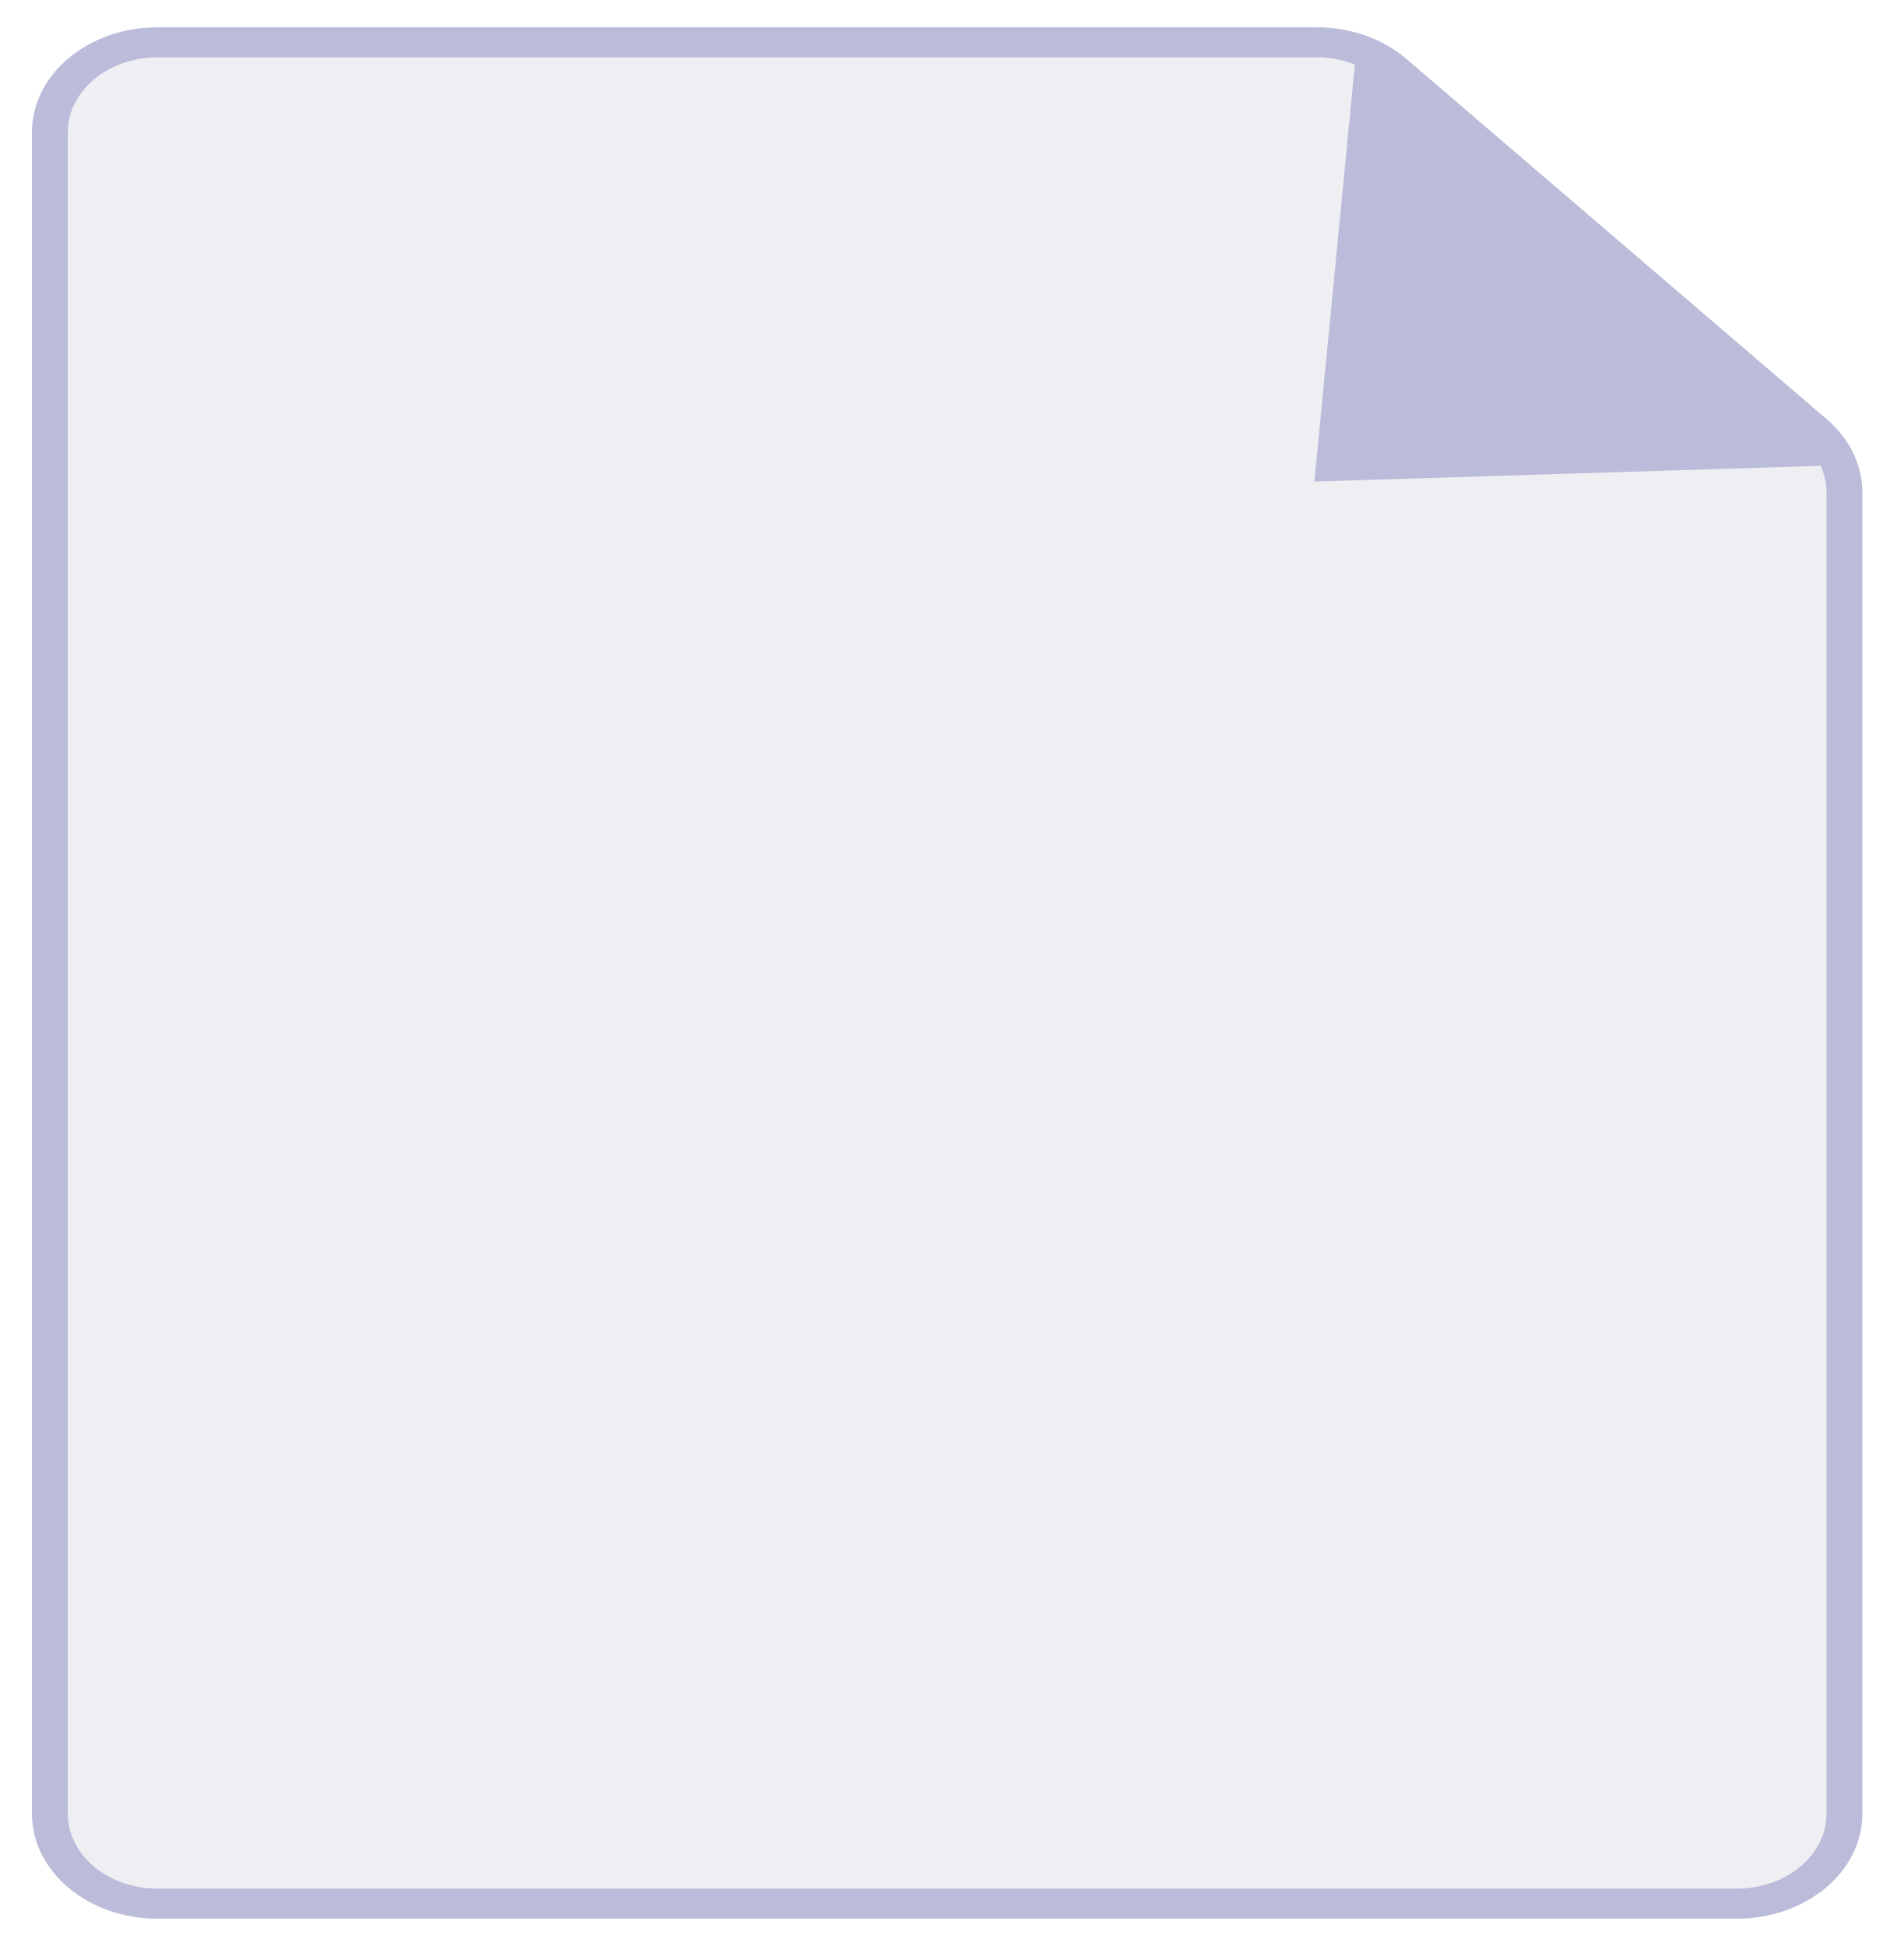
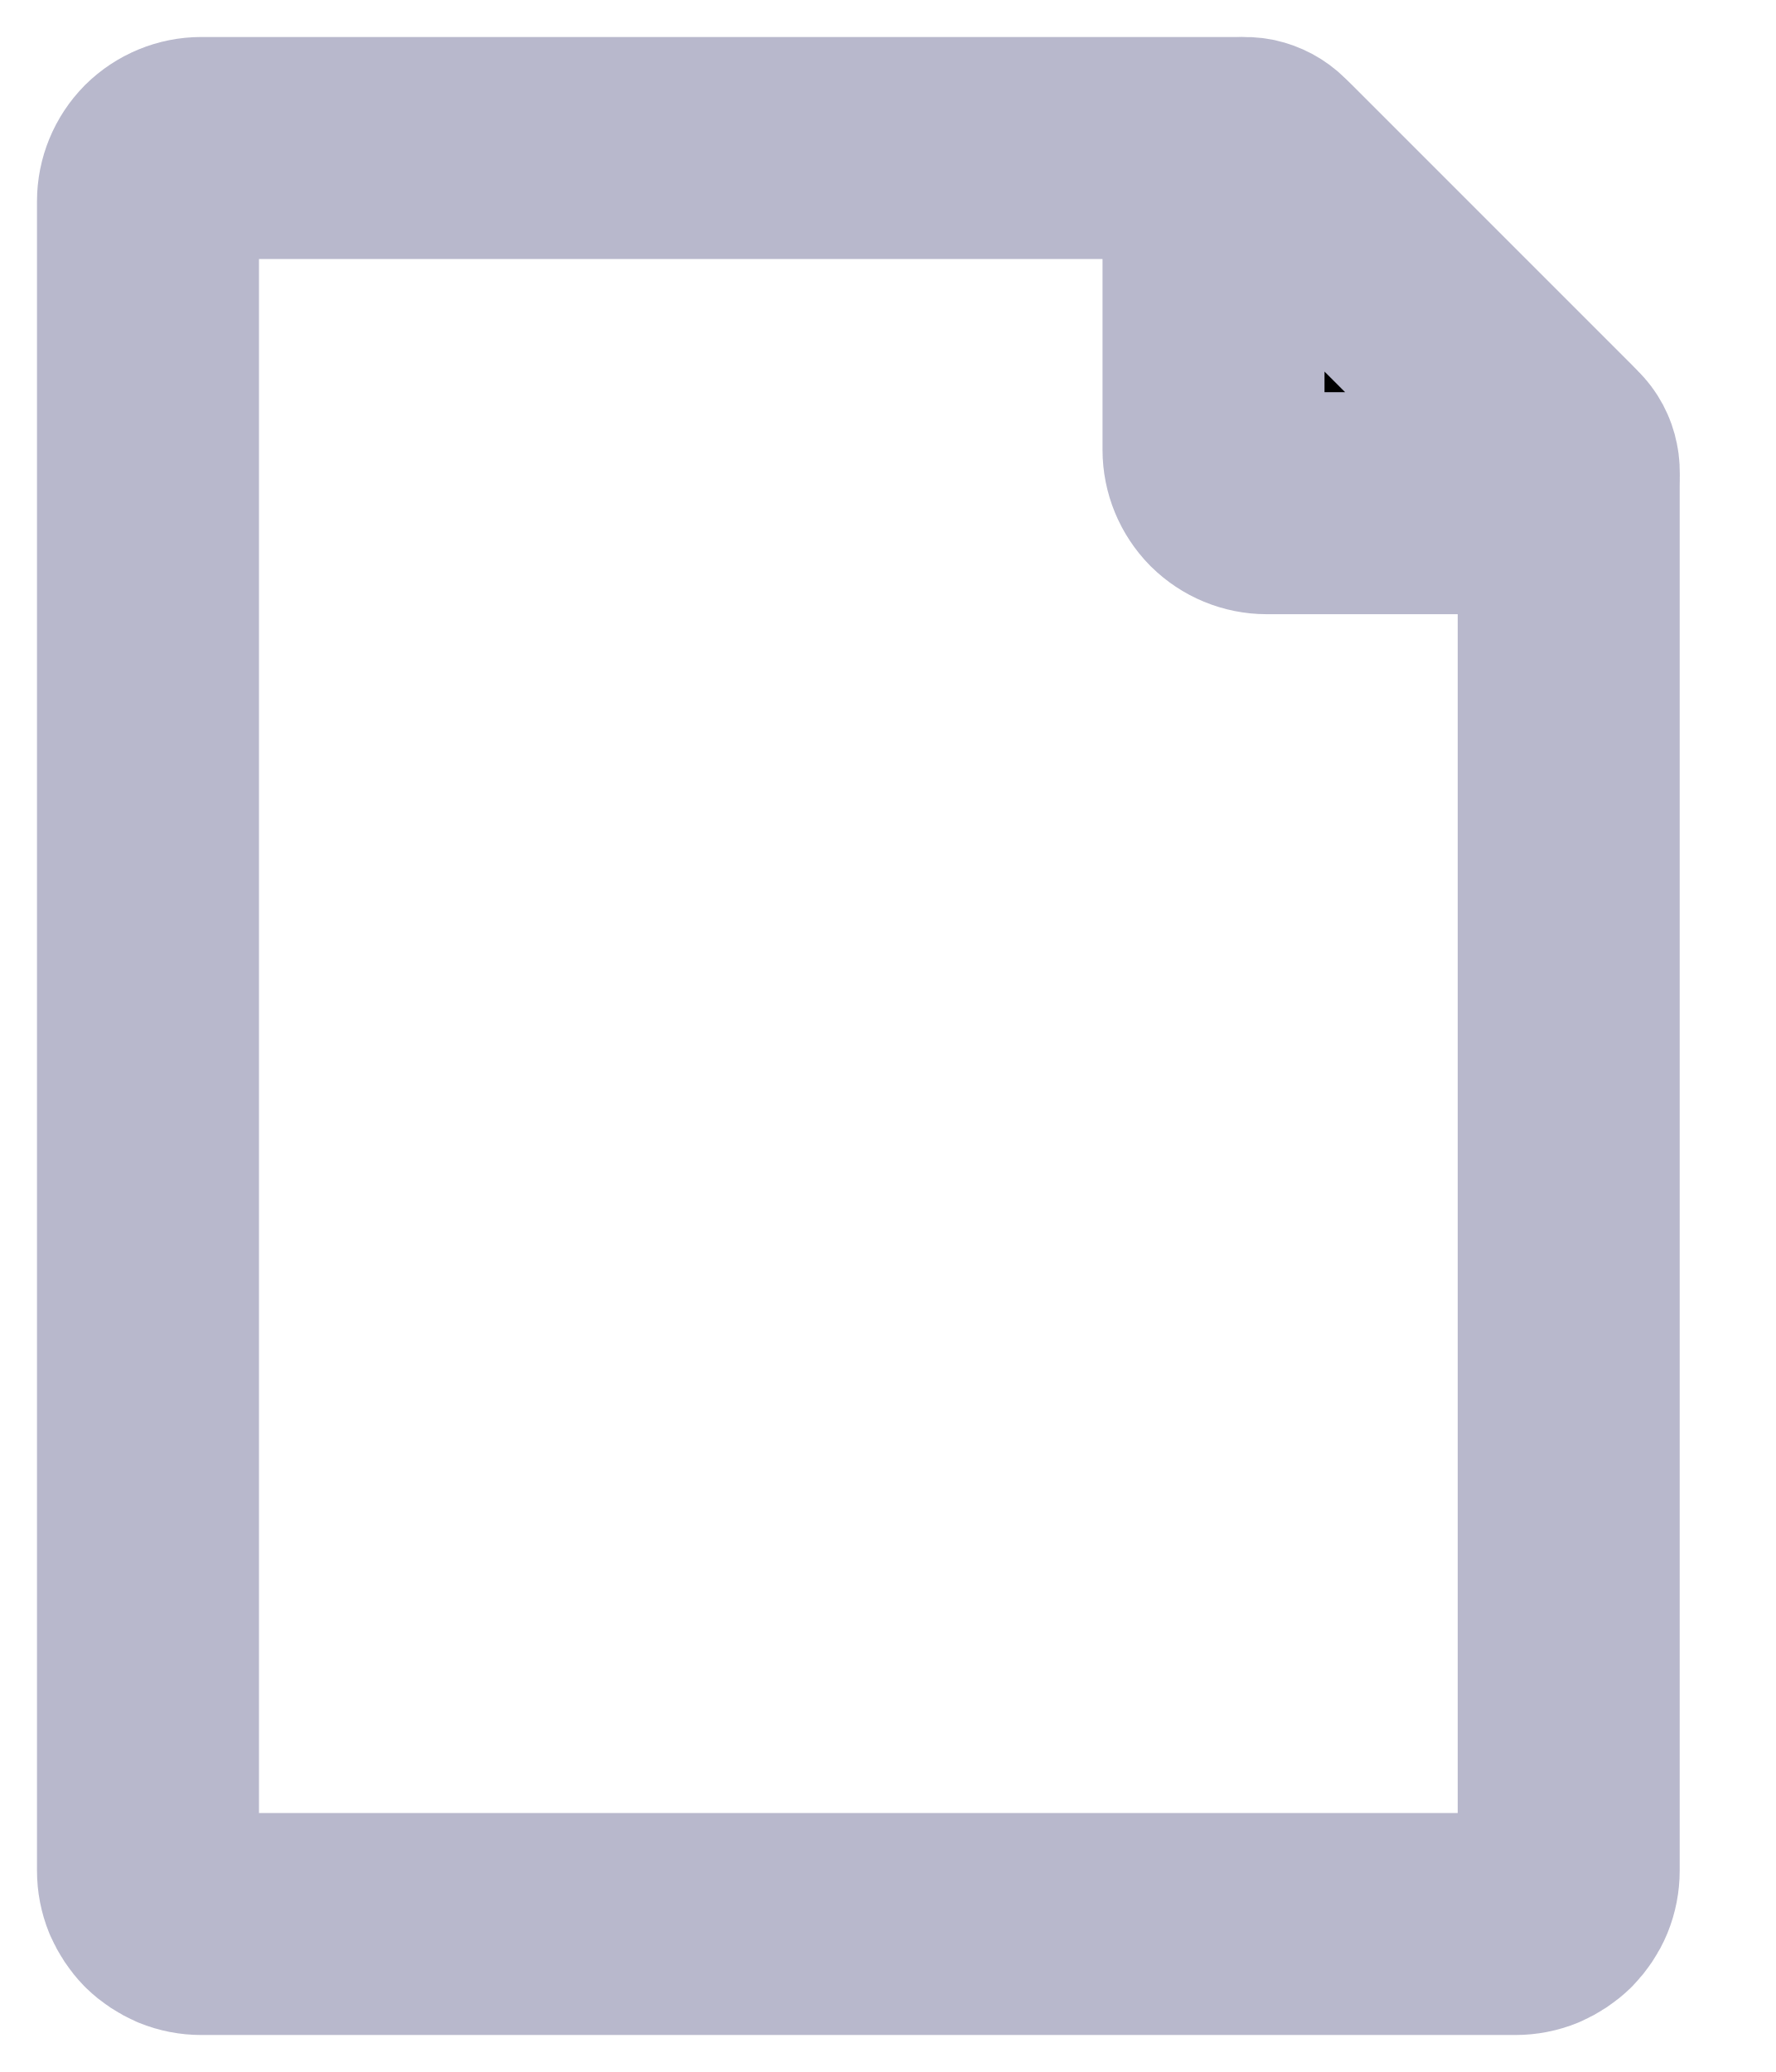
- <svg xmlns="http://www.w3.org/2000/svg" width="45" height="46" viewBox="0 0 45 46" fill="none">
-   <path fill-rule="evenodd" clip-rule="evenodd" d="M31.121 1C31.806 1 32.463 1.231 32.942 1.642L42.875 10.155C43.339 10.553 43.598 11.087 43.598 11.642V42.871C43.598 44.047 42.459 45 41.053 45H3.723C2.318 45 1.178 44.047 1.178 42.871V3.129C1.178 1.953 2.318 1 3.723 1H31.121Z" fill="#EEEEF3" />
-   <path d="M42.876 10.155L42.572 10.403L42.876 10.155ZM32.639 1.89L42.572 10.403L43.179 9.908L33.246 1.394L32.639 1.89ZM43.175 11.642V42.871H44.023V11.642H43.175ZM41.054 44.645H3.724V45.355H41.054V44.645ZM1.603 42.871V3.129H0.755V42.871H1.603ZM3.724 1.355H31.121V0.645H3.724V1.355ZM1.603 3.129C1.603 2.149 2.553 1.355 3.724 1.355V0.645C2.084 0.645 0.755 1.757 0.755 3.129H1.603ZM3.724 44.645C2.553 44.645 1.603 43.851 1.603 42.871H0.755C0.755 44.243 2.084 45.355 3.724 45.355V44.645ZM43.175 42.871C43.175 43.851 42.225 44.645 41.054 44.645V45.355C42.694 45.355 44.023 44.243 44.023 42.871H43.175ZM42.572 10.403C42.959 10.735 43.175 11.179 43.175 11.642H44.023C44.023 10.994 43.721 10.371 43.179 9.908L42.572 10.403ZM33.246 1.394C32.688 0.915 31.922 0.645 31.121 0.645V1.355C31.693 1.355 32.24 1.548 32.639 1.89L33.246 1.394Z" fill="#BBBBDA" />
-   <path d="M31.069 11.383L32.071 1.068L43.432 10.998L31.069 11.383Z" fill="#BBBBDA" />
+ <svg xmlns="http://www.w3.org/2000/svg" width="12" height="14" viewBox="0 0 12 14" fill="none">
+   <path d="M1 12.64V1.36C1 1.265 1.038 1.173 1.105 1.105C1.173 1.038 1.265 1 1.36 1H8.351C8.447 1 8.538 1.038 8.606 1.106L10.494 2.994C10.528 3.028 10.555 3.068 10.573 3.112C10.591 3.156 10.6 3.203 10.6 3.25V12.64C10.6 12.687 10.591 12.734 10.573 12.778C10.555 12.821 10.528 12.861 10.495 12.895C10.461 12.928 10.421 12.954 10.378 12.973C10.334 12.991 10.287 13 10.24 13H1.36C1.313 13 1.266 12.991 1.222 12.973C1.179 12.954 1.139 12.928 1.105 12.895C1.072 12.861 1.046 12.821 1.027 12.778C1.009 12.734 1 12.687 1 12.64V12.64Z" stroke="#B8B8CC" stroke-width="1.5" stroke-linecap="round" stroke-linejoin="round" />
+   <path d="M8.2 3.04V1.212C8.2 1.17 8.213 1.129 8.236 1.095C8.259 1.06 8.292 1.033 8.331 1.017C8.37 1 8.413 0.996 8.454 1.004C8.495 1.013 8.533 1.033 8.562 1.062L10.538 3.038C10.568 3.067 10.588 3.105 10.596 3.146C10.605 3.188 10.6 3.23 10.584 3.269C10.568 3.308 10.541 3.341 10.506 3.365C10.471 3.388 10.43 3.4 10.388 3.4H8.56C8.464 3.4 8.373 3.362 8.305 3.295C8.238 3.227 8.2 3.135 8.2 3.04Z" fill="black" stroke="#B8B8CC" stroke-width="1.5" stroke-linecap="round" stroke-linejoin="round" />
</svg>
